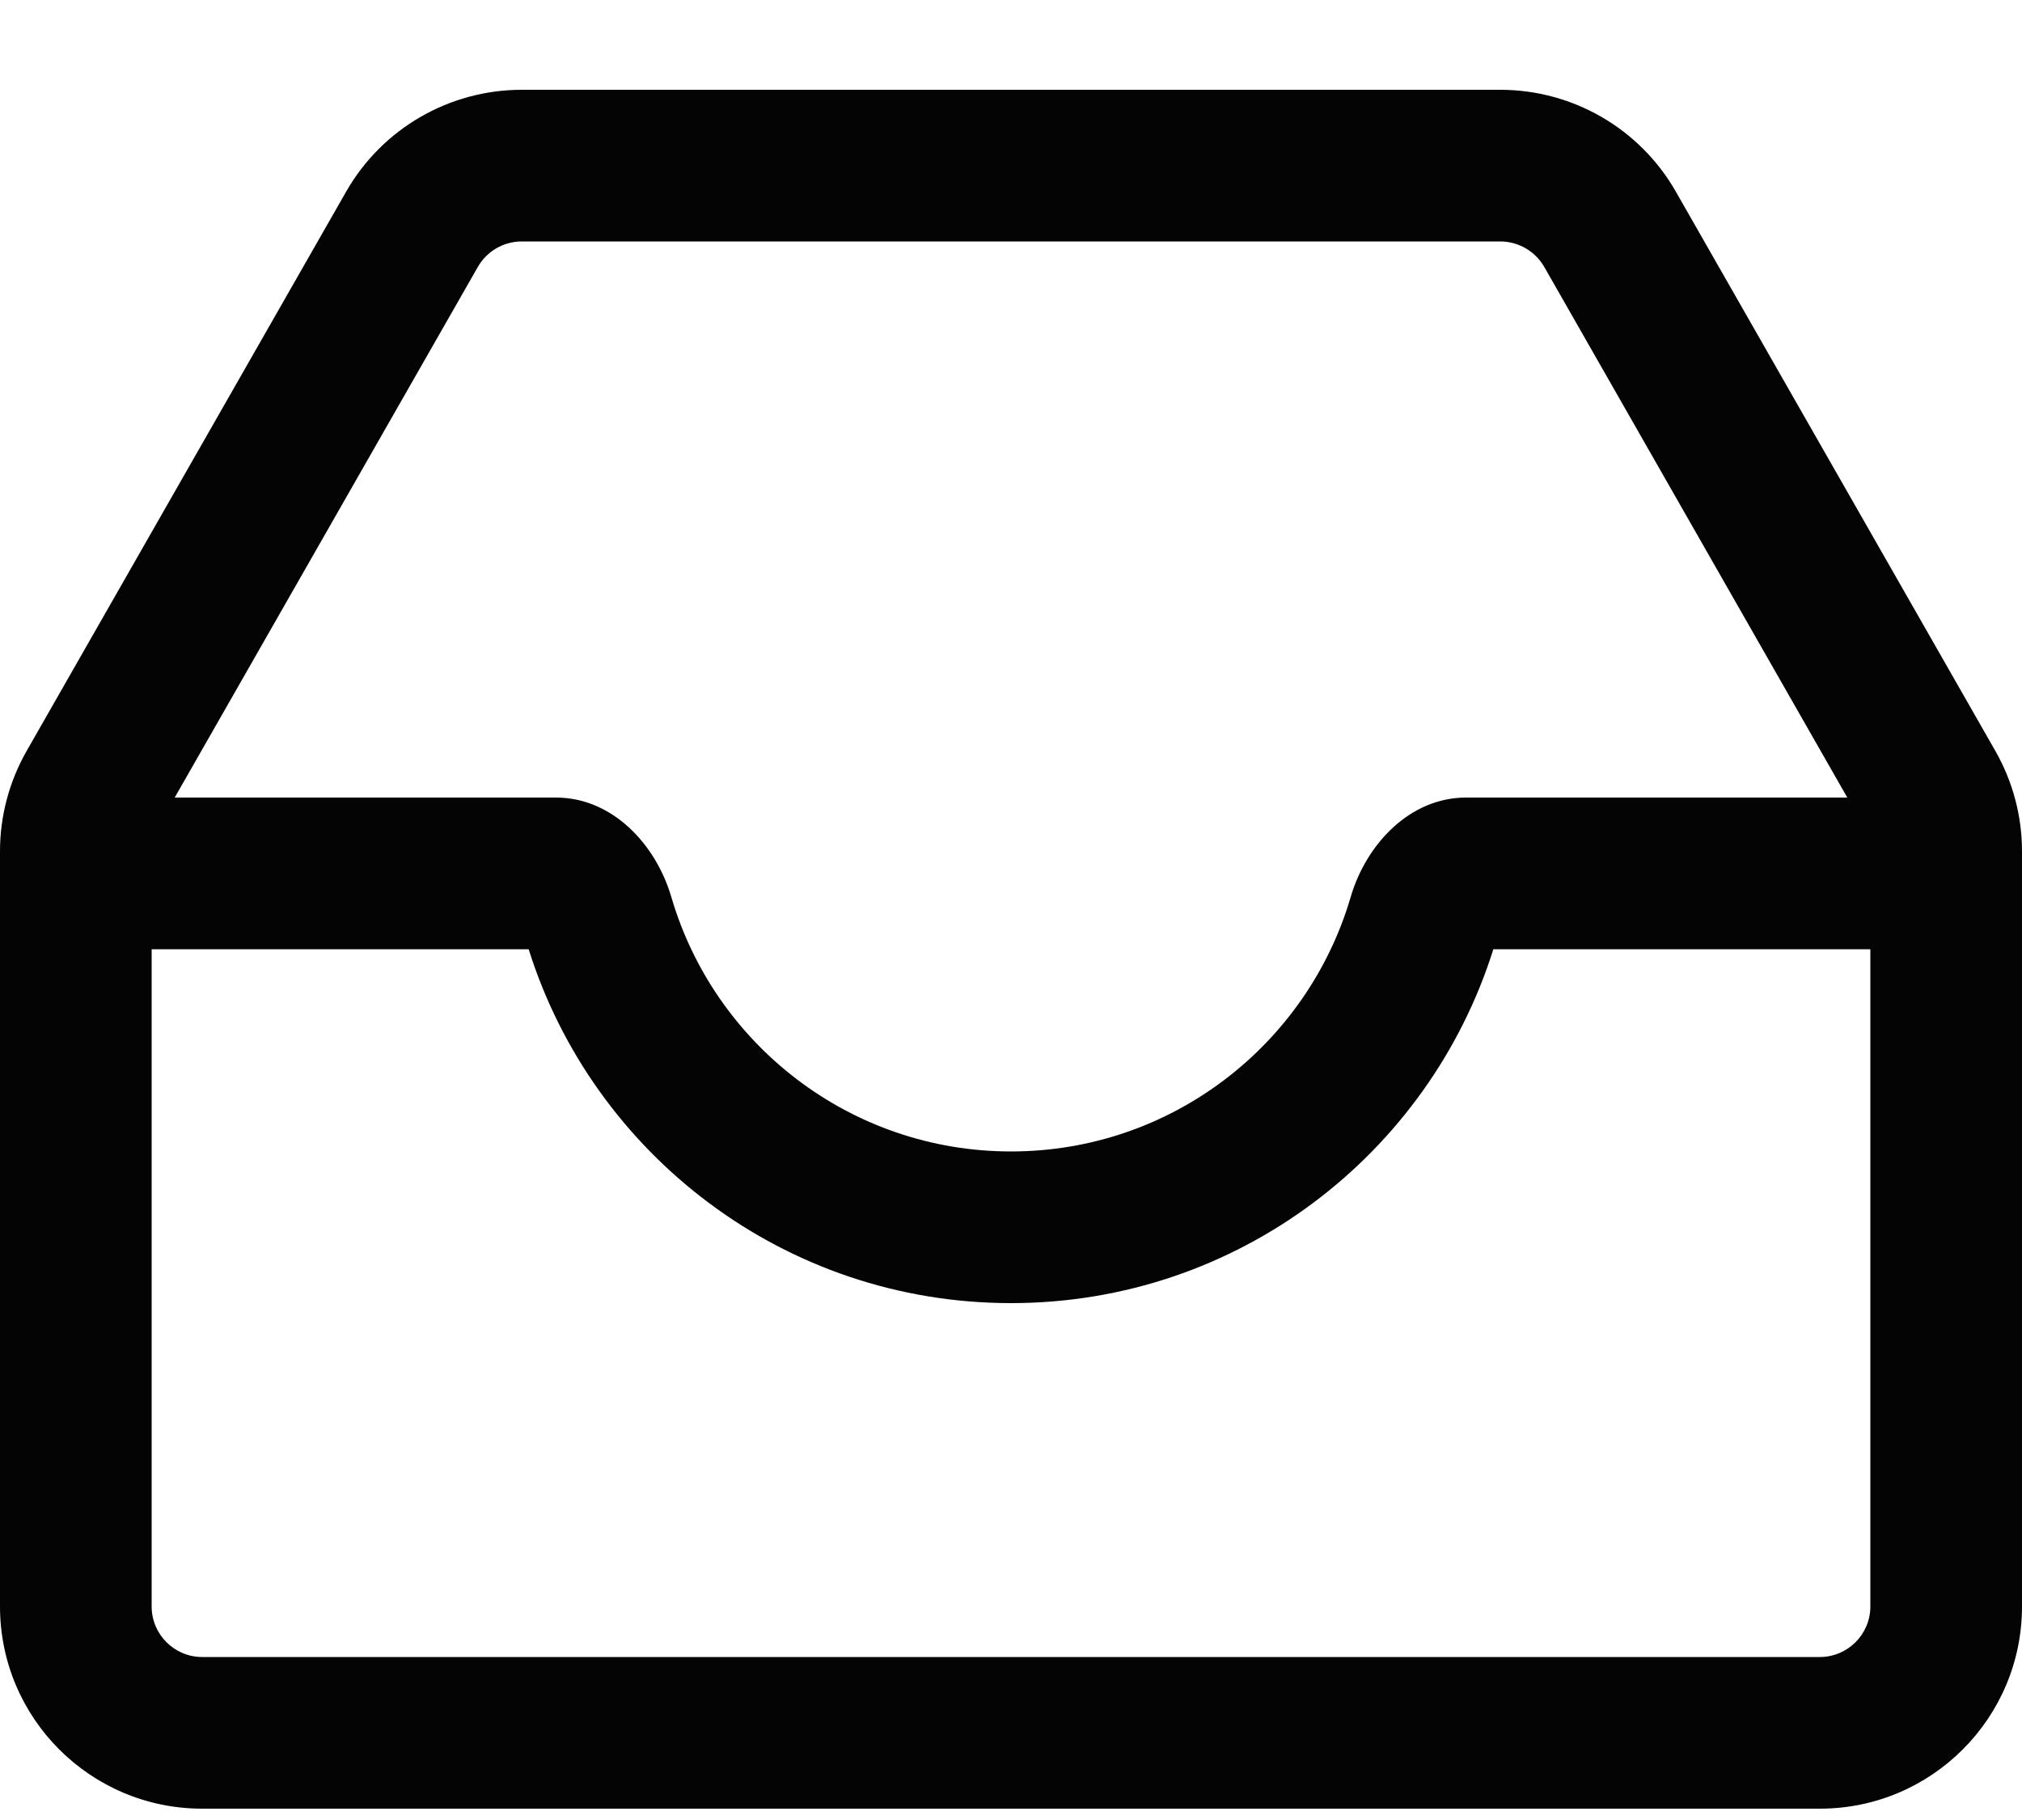
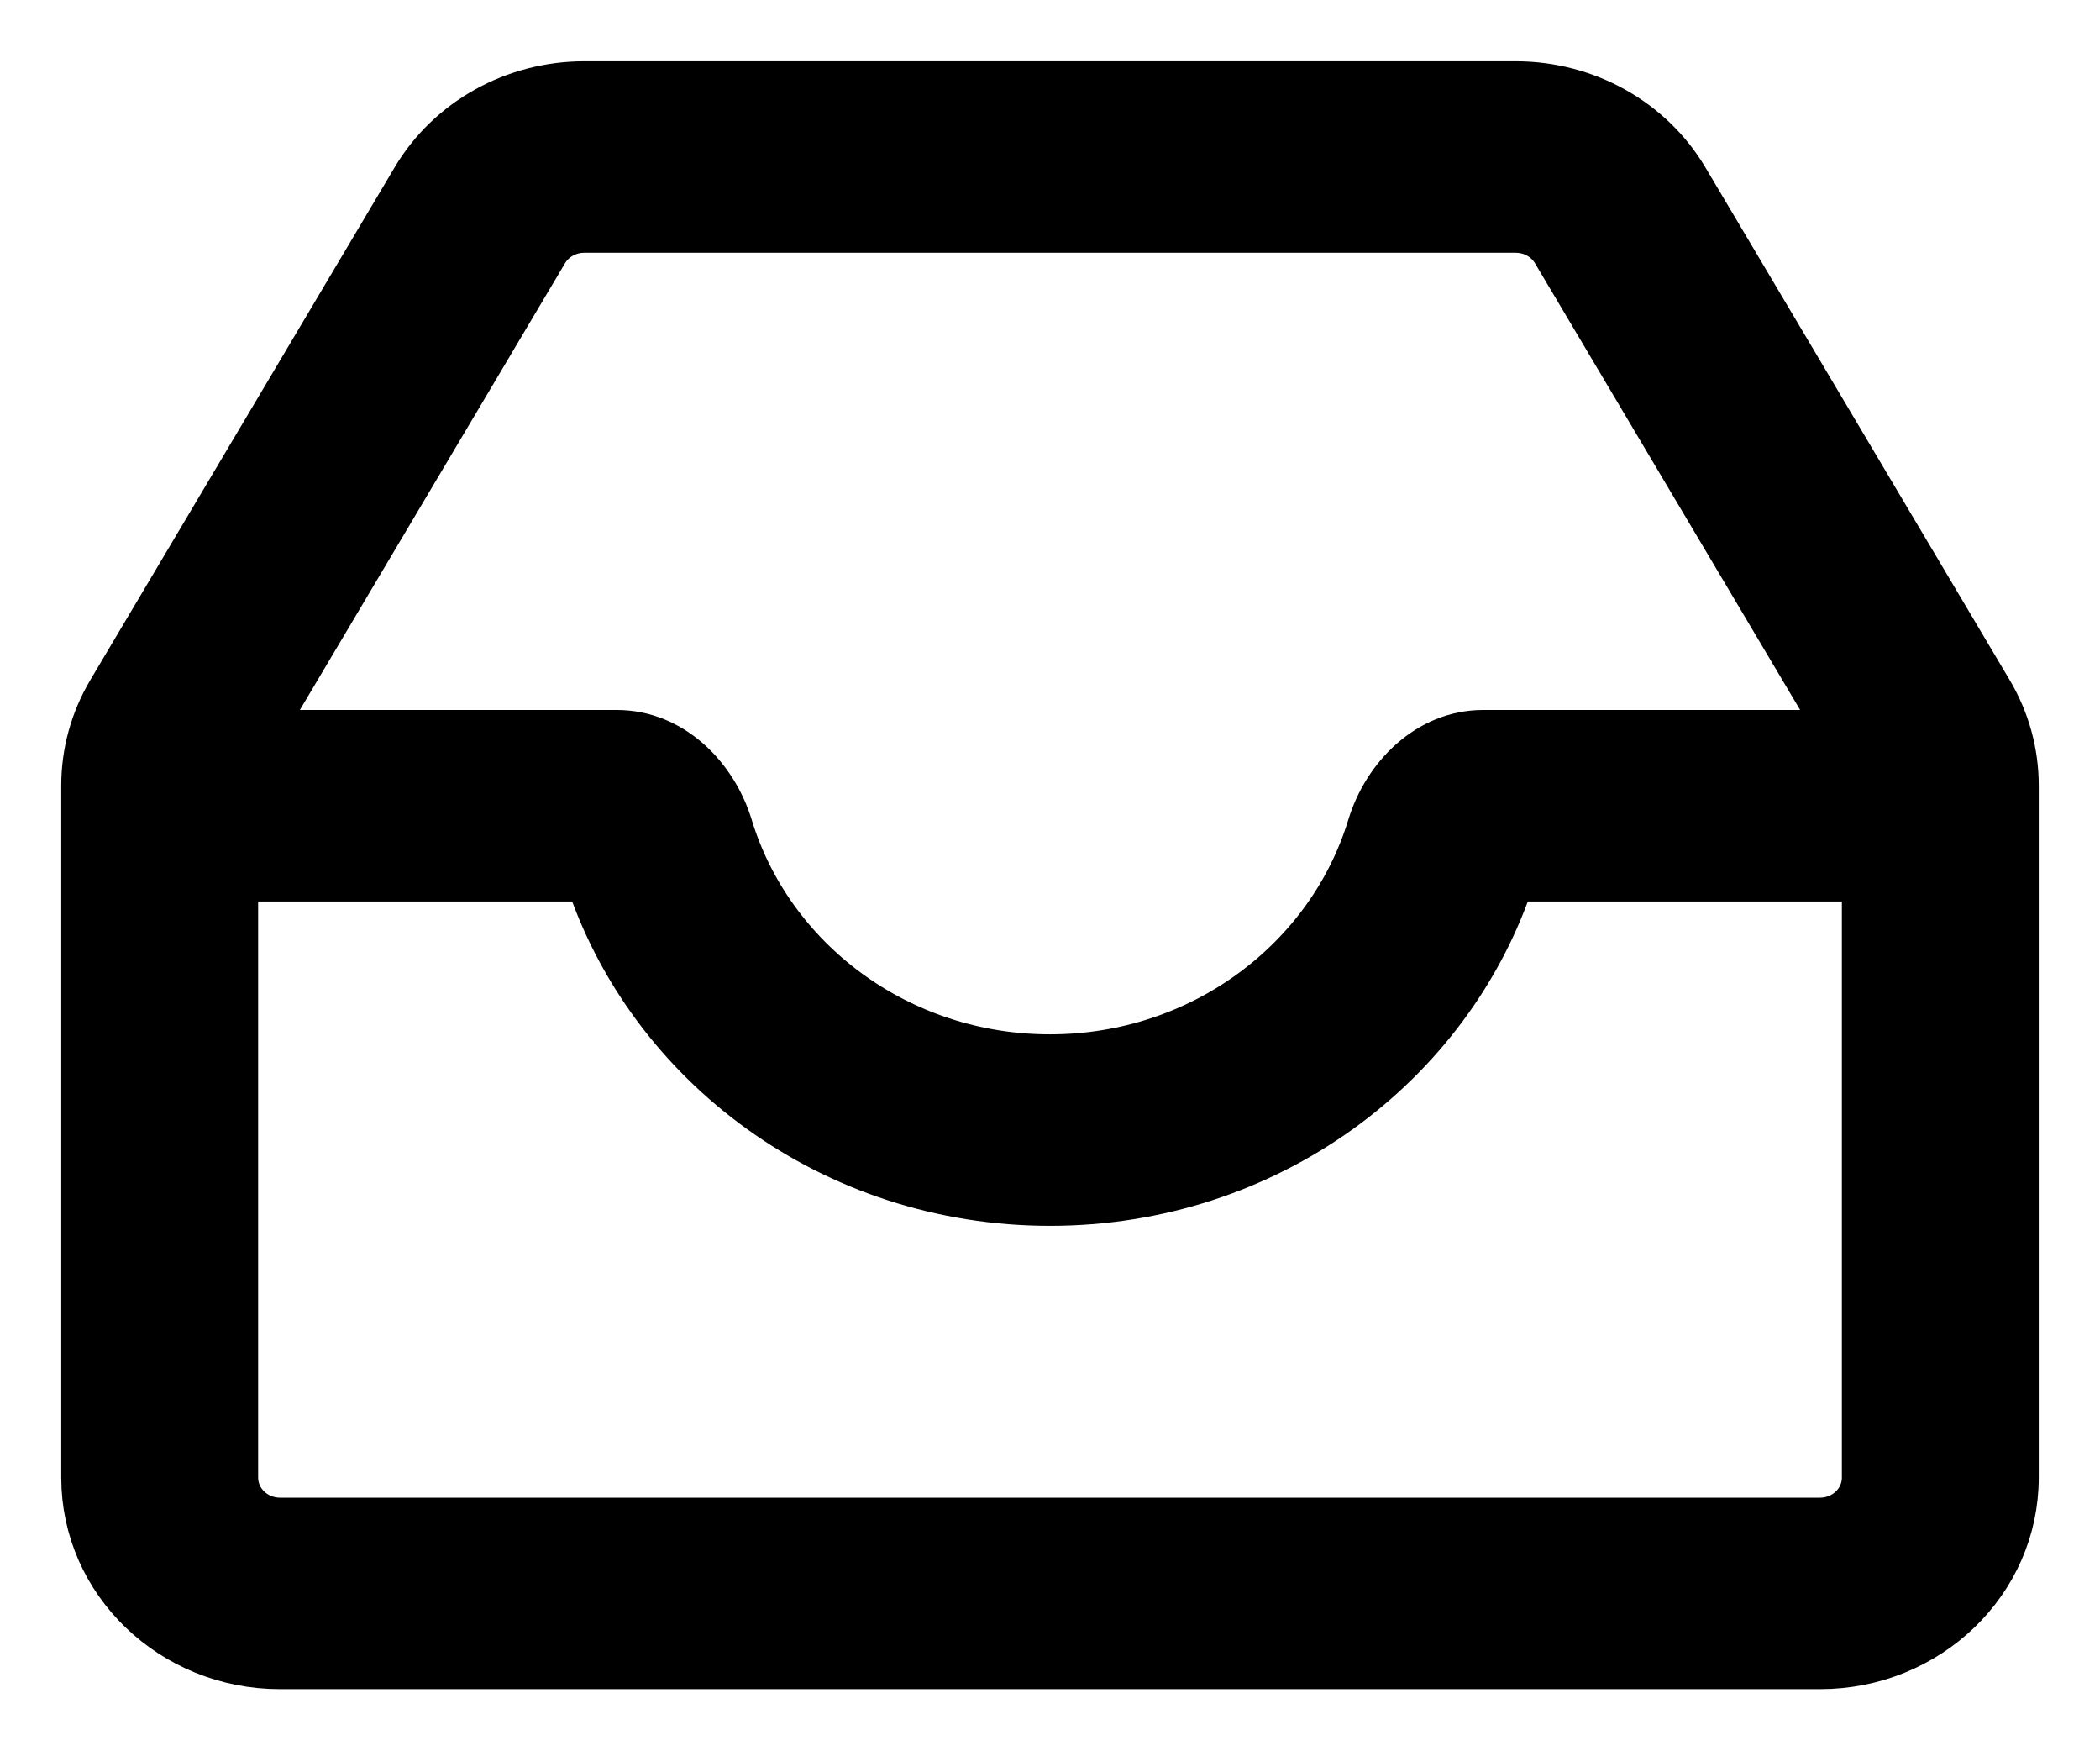
- <svg xmlns="http://www.w3.org/2000/svg" width="20" height="18" viewBox="0 0 20 18" fill="none">
-   <path fill-rule="evenodd" clip-rule="evenodd" d="M0.264 7.426C0.091 7.729 0 8.071 0 8.419V15.888C0 16.992 0.895 17.888 2 17.888H18C19.105 17.888 20 16.992 20 15.888V8.419C20 8.071 19.909 7.729 19.736 7.426L16.576 1.895C16.22 1.272 15.557 0.888 14.839 0.888H5.161C4.443 0.888 3.78 1.272 3.424 1.895L0.264 7.426ZM15.274 2.639C15.184 2.484 15.019 2.388 14.839 2.388H5.161C4.981 2.388 4.816 2.484 4.727 2.639L1.728 7.888H5.5C6.052 7.888 6.486 8.344 6.641 8.874C7.067 10.327 8.41 11.388 10 11.388C11.59 11.388 12.933 10.327 13.359 8.874C13.514 8.344 13.948 7.888 14.5 7.888H18.272L15.274 2.639ZM18.5 9.388H14.771C14.134 11.415 12.241 12.888 10 12.888C7.759 12.888 5.866 11.415 5.229 9.388H1.5V15.888C1.5 16.164 1.724 16.388 2 16.388H18C18.276 16.388 18.5 16.164 18.5 15.888V9.388Z" fill="#040404" />
+ <svg xmlns="http://www.w3.org/2000/svg" width="24" height="20" viewBox="0 0 24 20" fill="none">
+   <path fill-rule="evenodd" clip-rule="evenodd" d="M1.29 7.923C1.1 8.243 1 8.606 1 8.974V16.882C1 18.052 1.985 19 3.2 19H20.8C22.015 19 23 18.052 23 16.882V8.974C23 8.606 22.9 8.243 22.71 7.923L19.233 2.067C18.842 1.407 18.113 1 17.323 1H6.677C5.887 1 5.158 1.407 4.767 2.067L1.29 7.923ZM17.801 2.855C17.703 2.69 17.521 2.588 17.323 2.588H6.677C6.479 2.588 6.297 2.69 6.199 2.855L2.9 8.412H7.05C7.658 8.412 8.134 8.895 8.305 9.457C8.774 10.995 10.251 12.118 12 12.118C13.749 12.118 15.226 10.995 15.695 9.457C15.866 8.895 16.343 8.412 16.95 8.412H21.1L17.801 2.855ZM21.35 10H17.248C16.547 12.147 14.465 13.706 12 13.706C9.535 13.706 7.453 12.147 6.752 10H2.65V16.882C2.65 17.175 2.896 17.412 3.2 17.412H20.8C21.104 17.412 21.35 17.175 21.35 16.882V10Z" fill="black" stroke="black" stroke-width="0.6" />
</svg>
